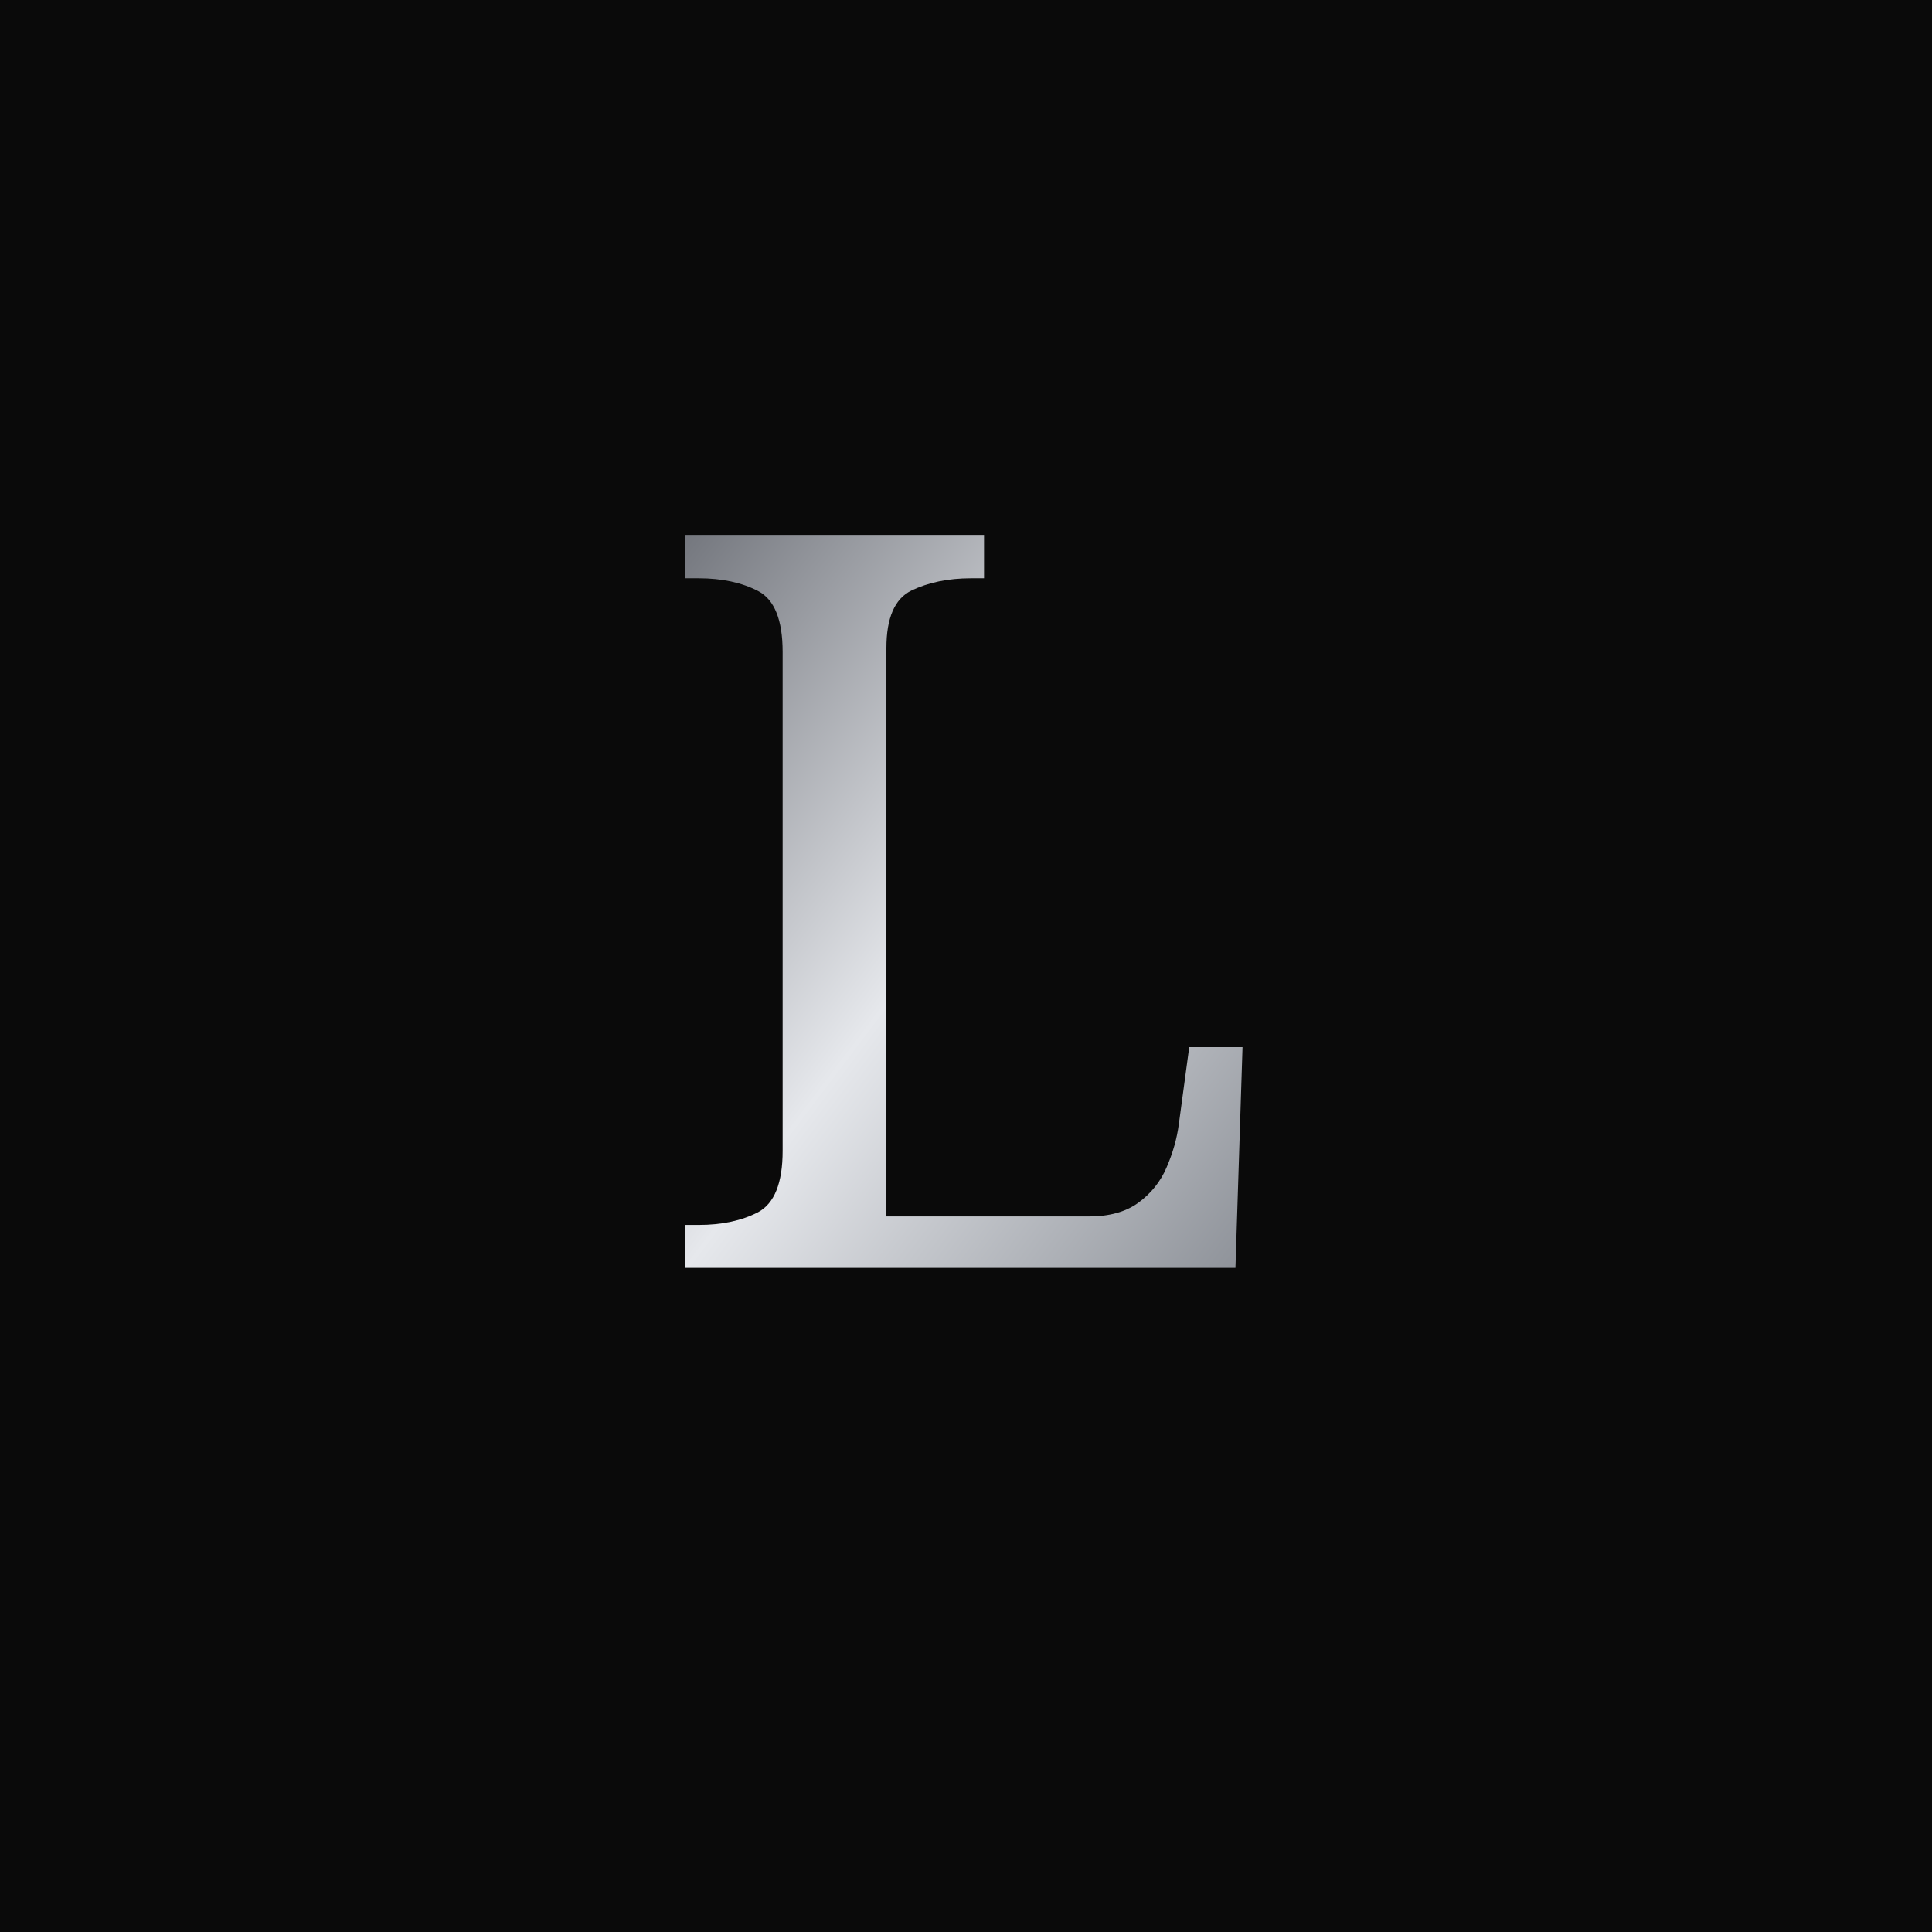
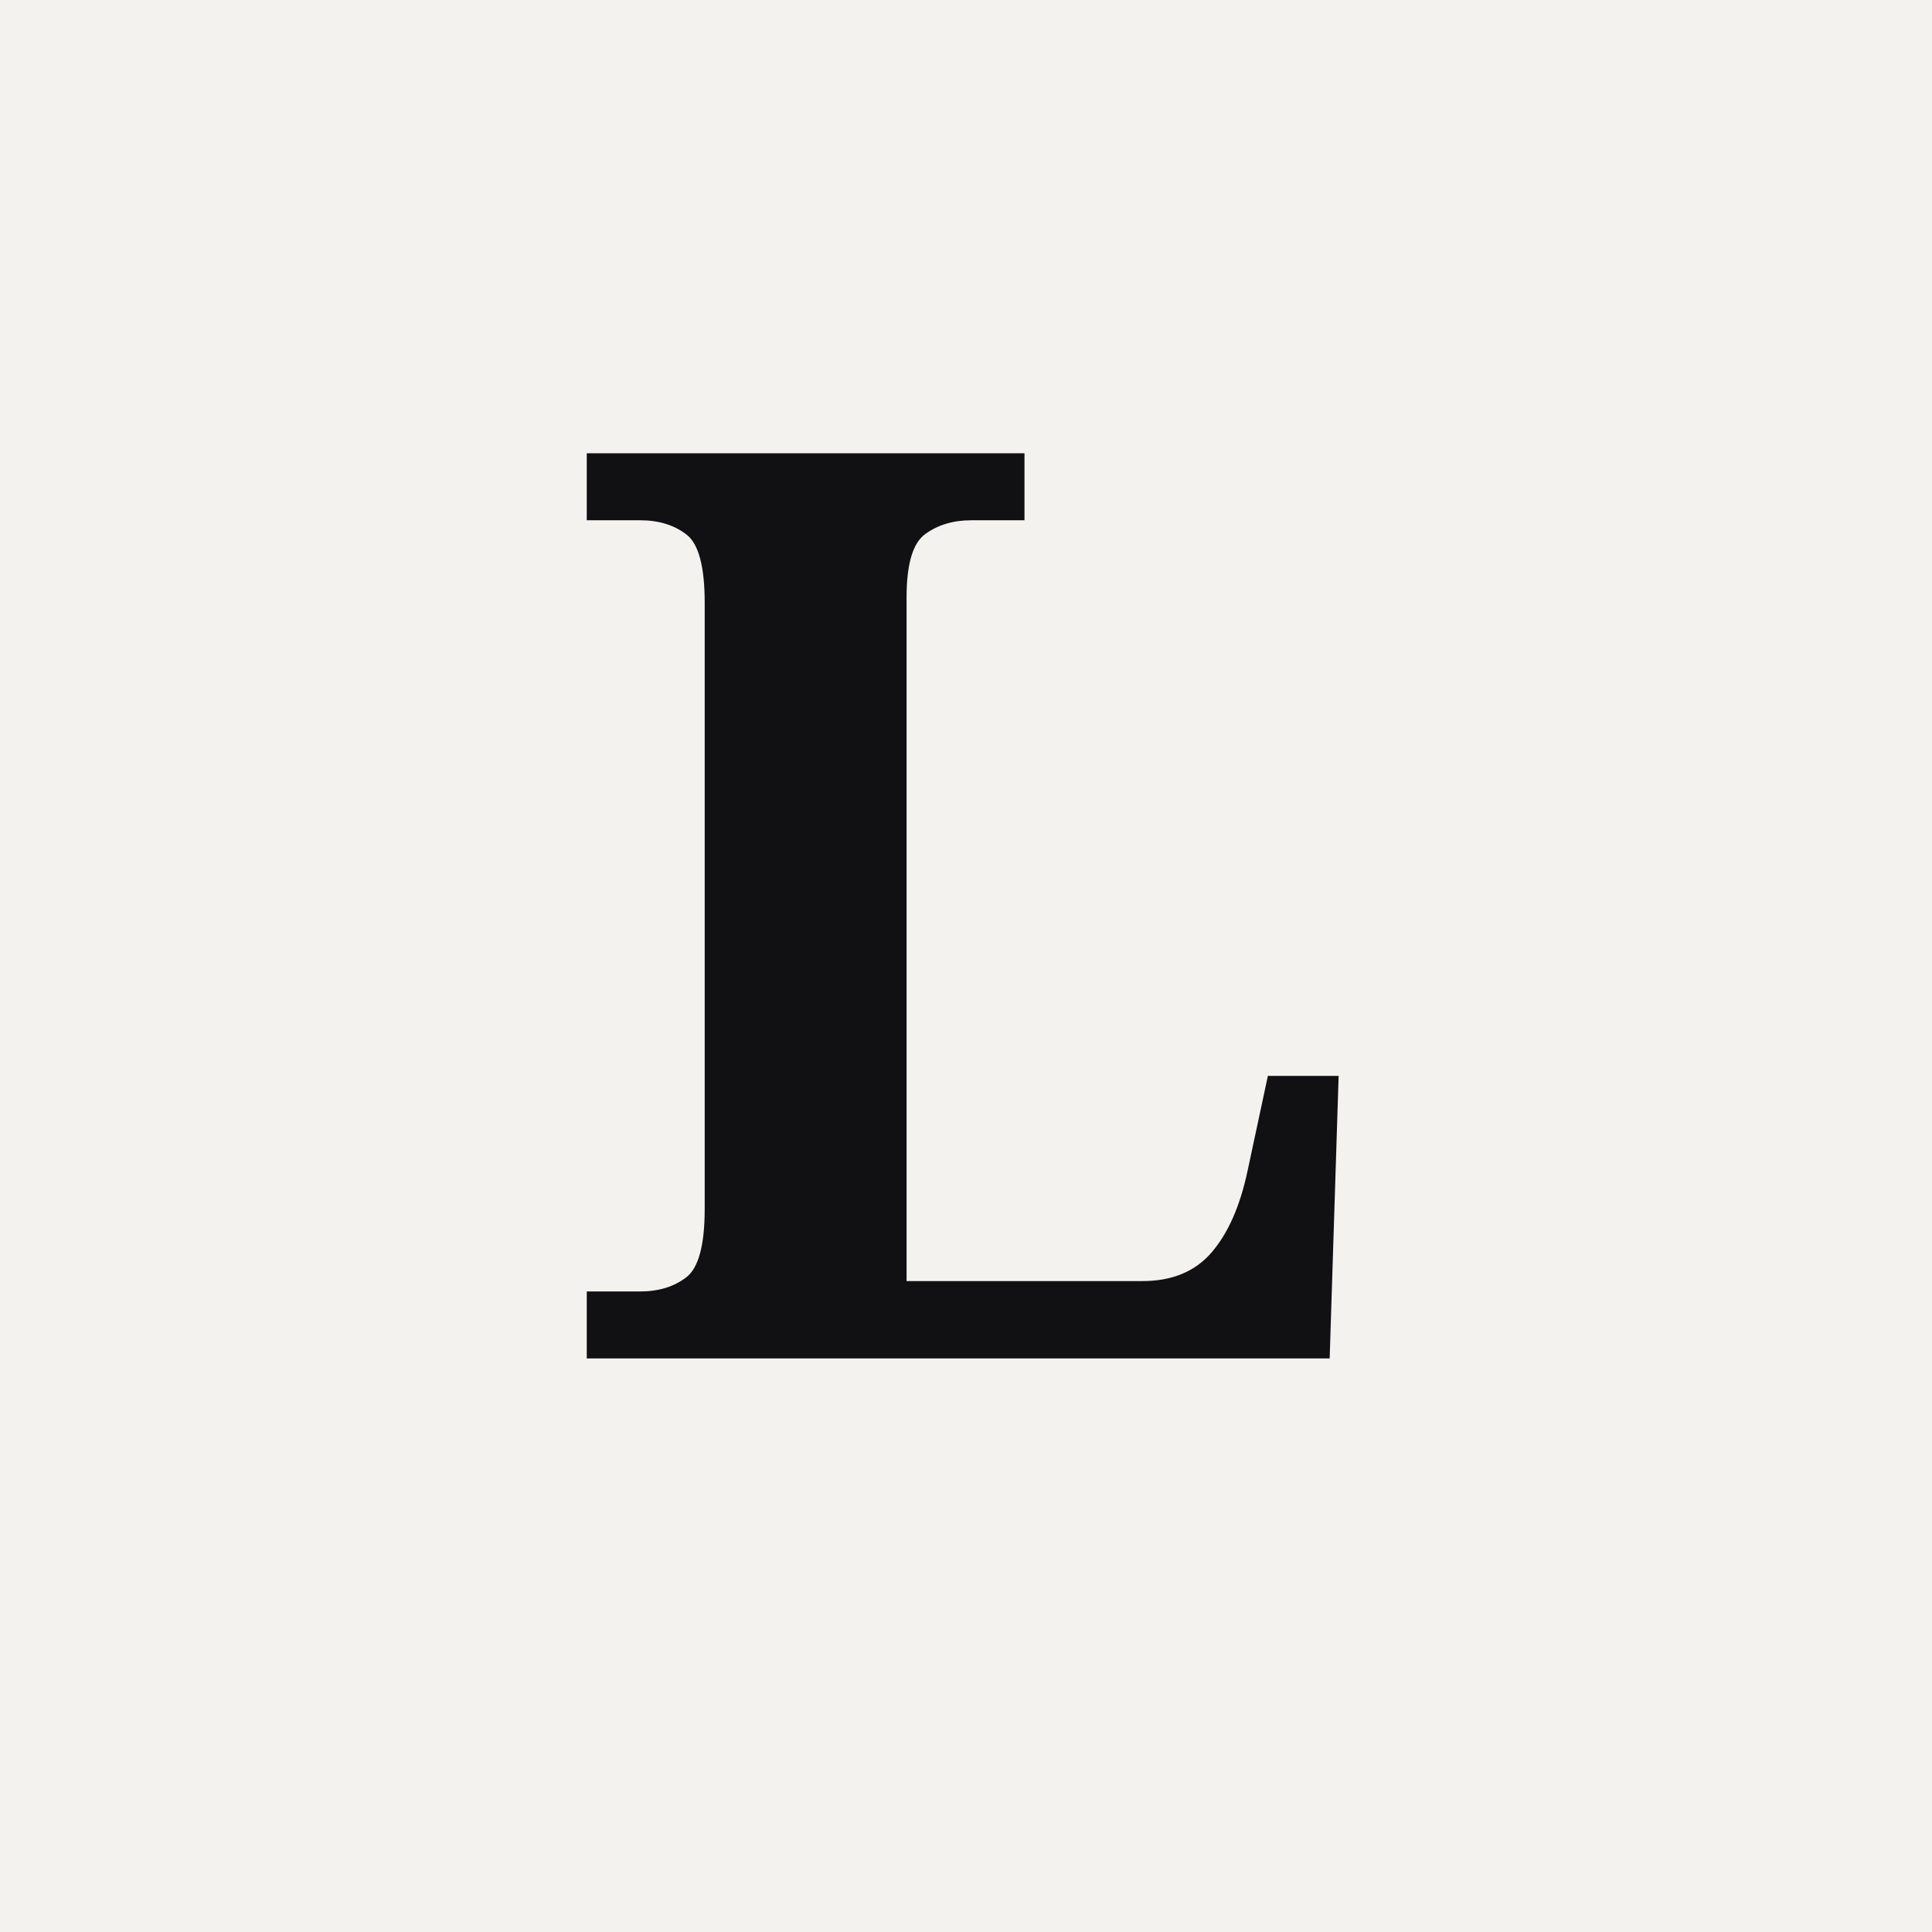
<svg xmlns="http://www.w3.org/2000/svg" viewBox="0 0 64 64">
-   <defs>
-     <linearGradient id="metal" x1="0%" y1="0%" x2="100%" y2="100%">
-       <stop offset="0%" stop-color="#74777e" />
-       <stop offset="50%" stop-color="#e6e8ec" />
-       <stop offset="100%" stop-color="#8e9299" />
-     </linearGradient>
-   </defs>
-   <rect width="64" height="64" fill="#0a0a0a" />
-   <text x="32" y="42" font-family="Georgia, serif" font-size="34" text-anchor="middle" fill="url(#metal)">L</text>
+   <rect width="64" height="64" fill="#f4f2ee" />
+   <text x="32" y="45" font-family="Georgia, 'Playfair Display', serif" font-size="42" font-weight="700" text-anchor="middle" fill="#111113">L</text>
</svg>
